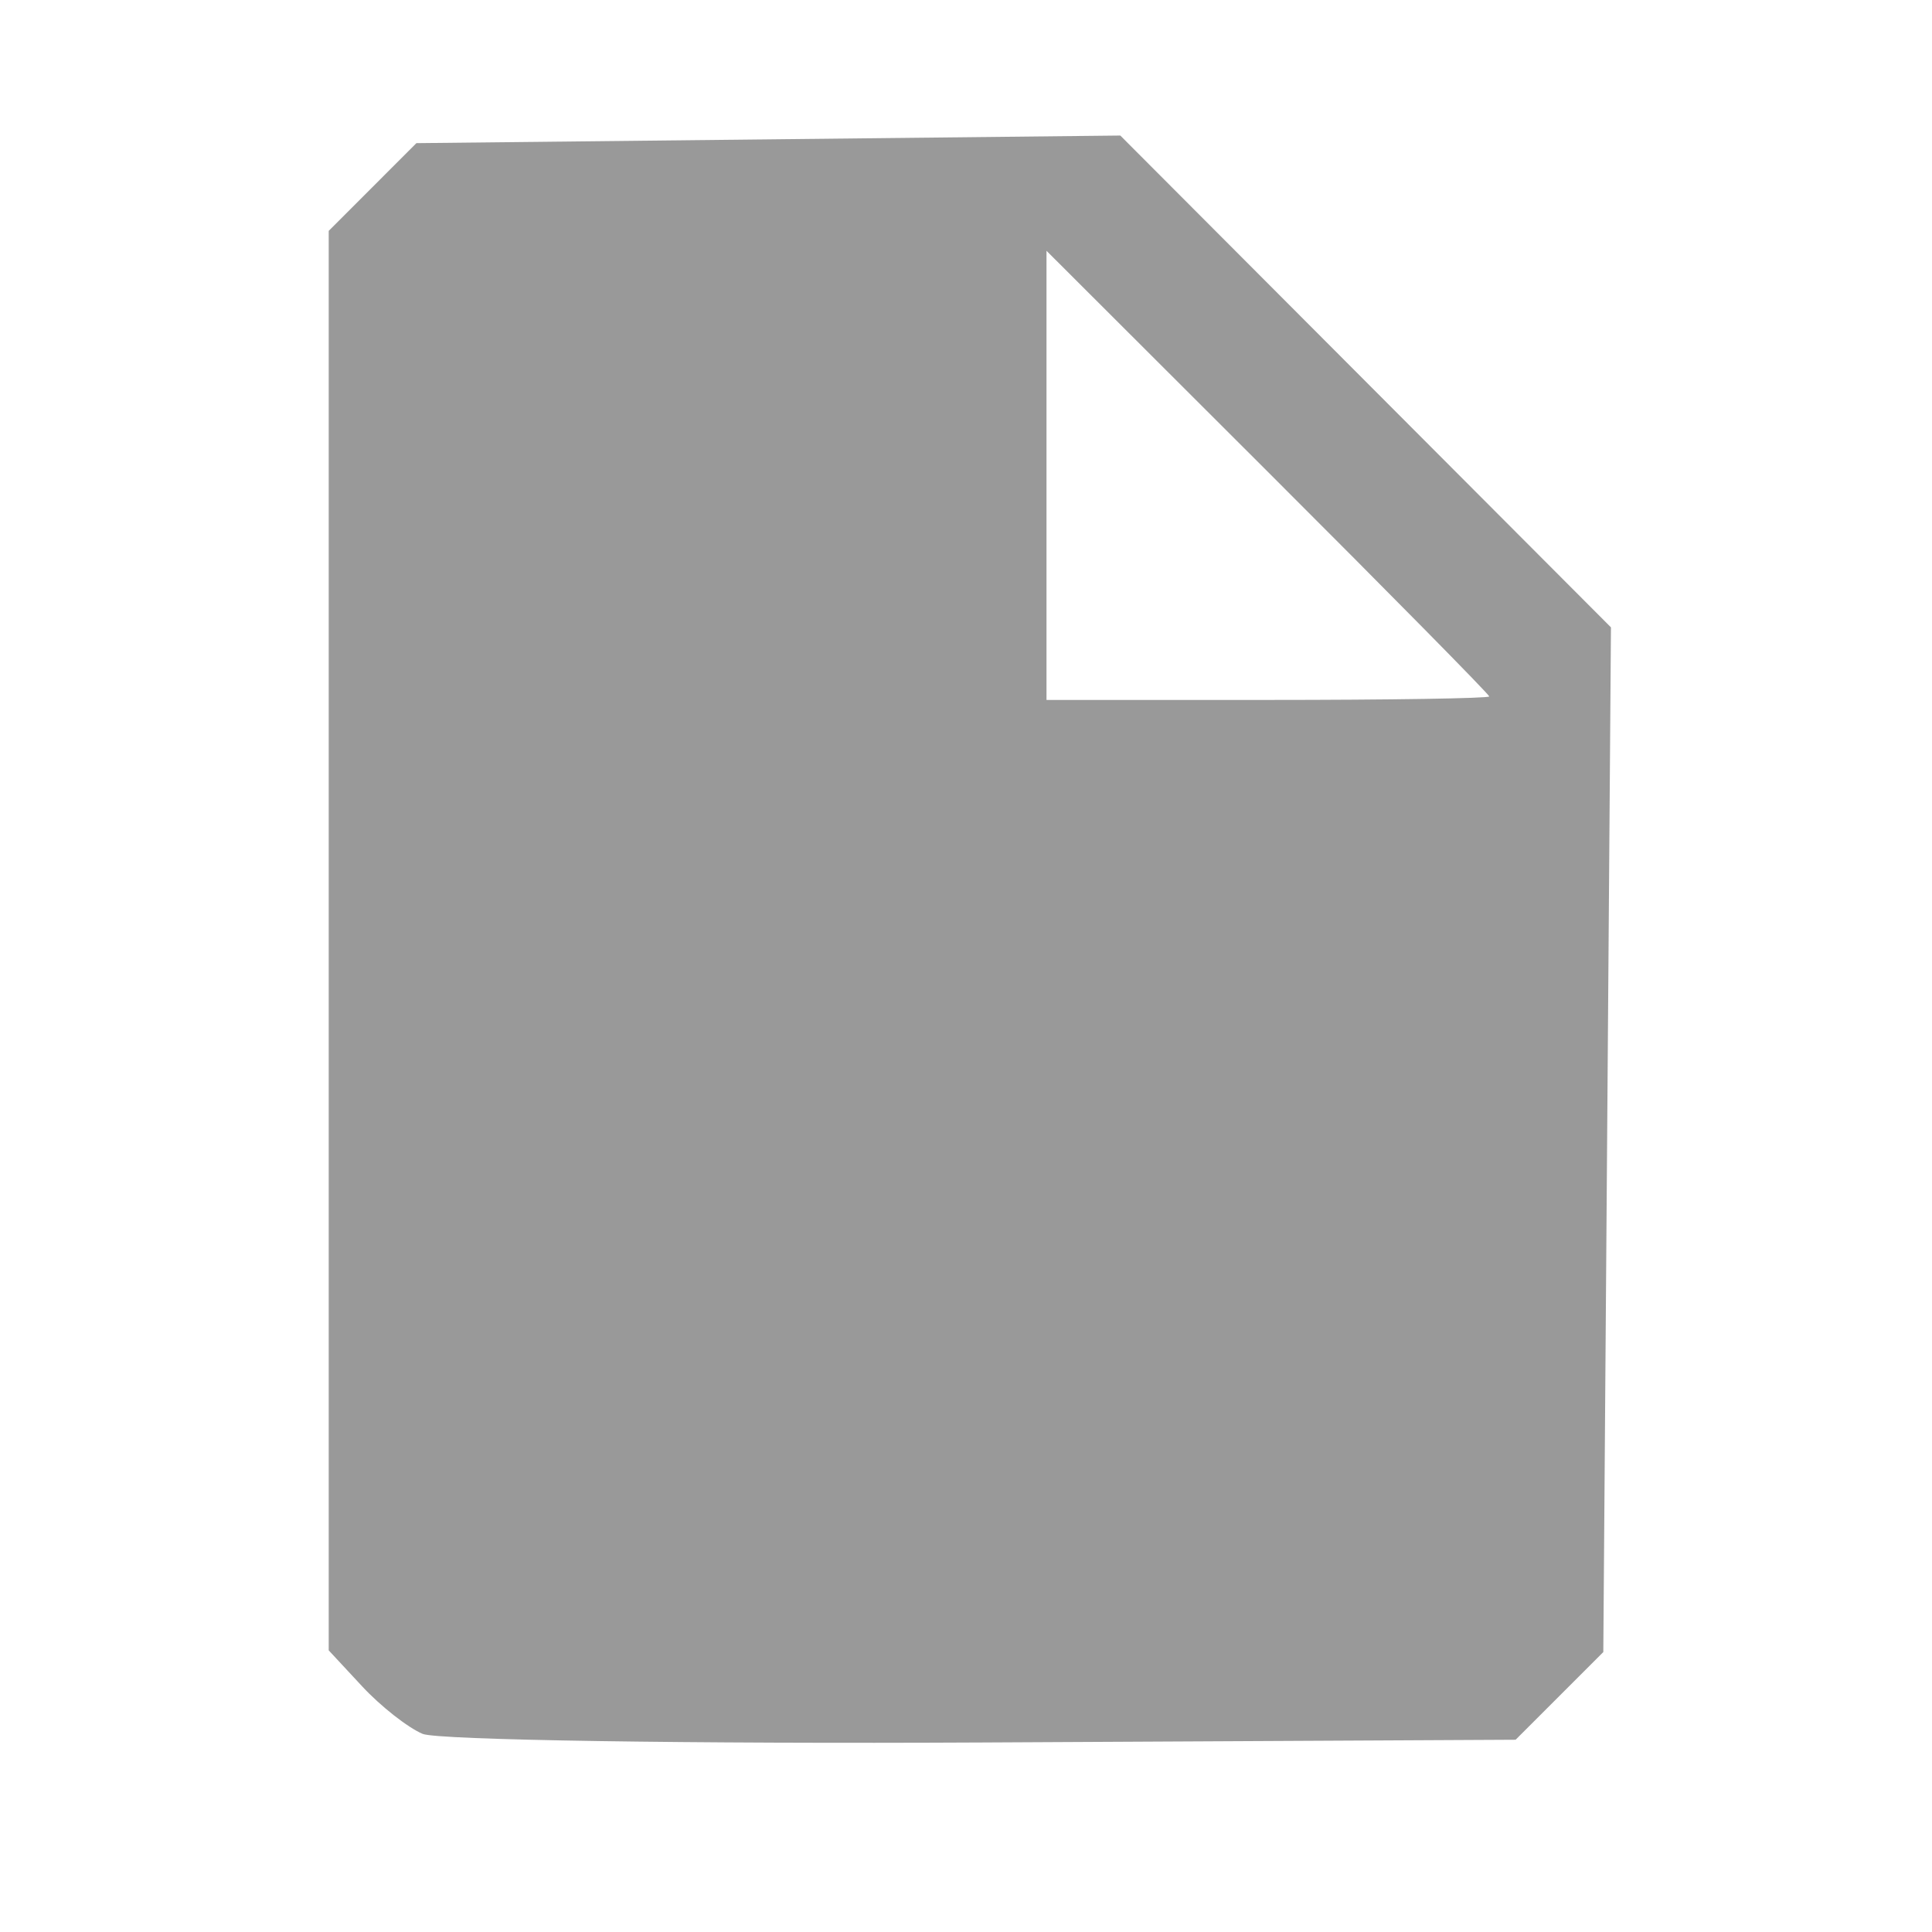
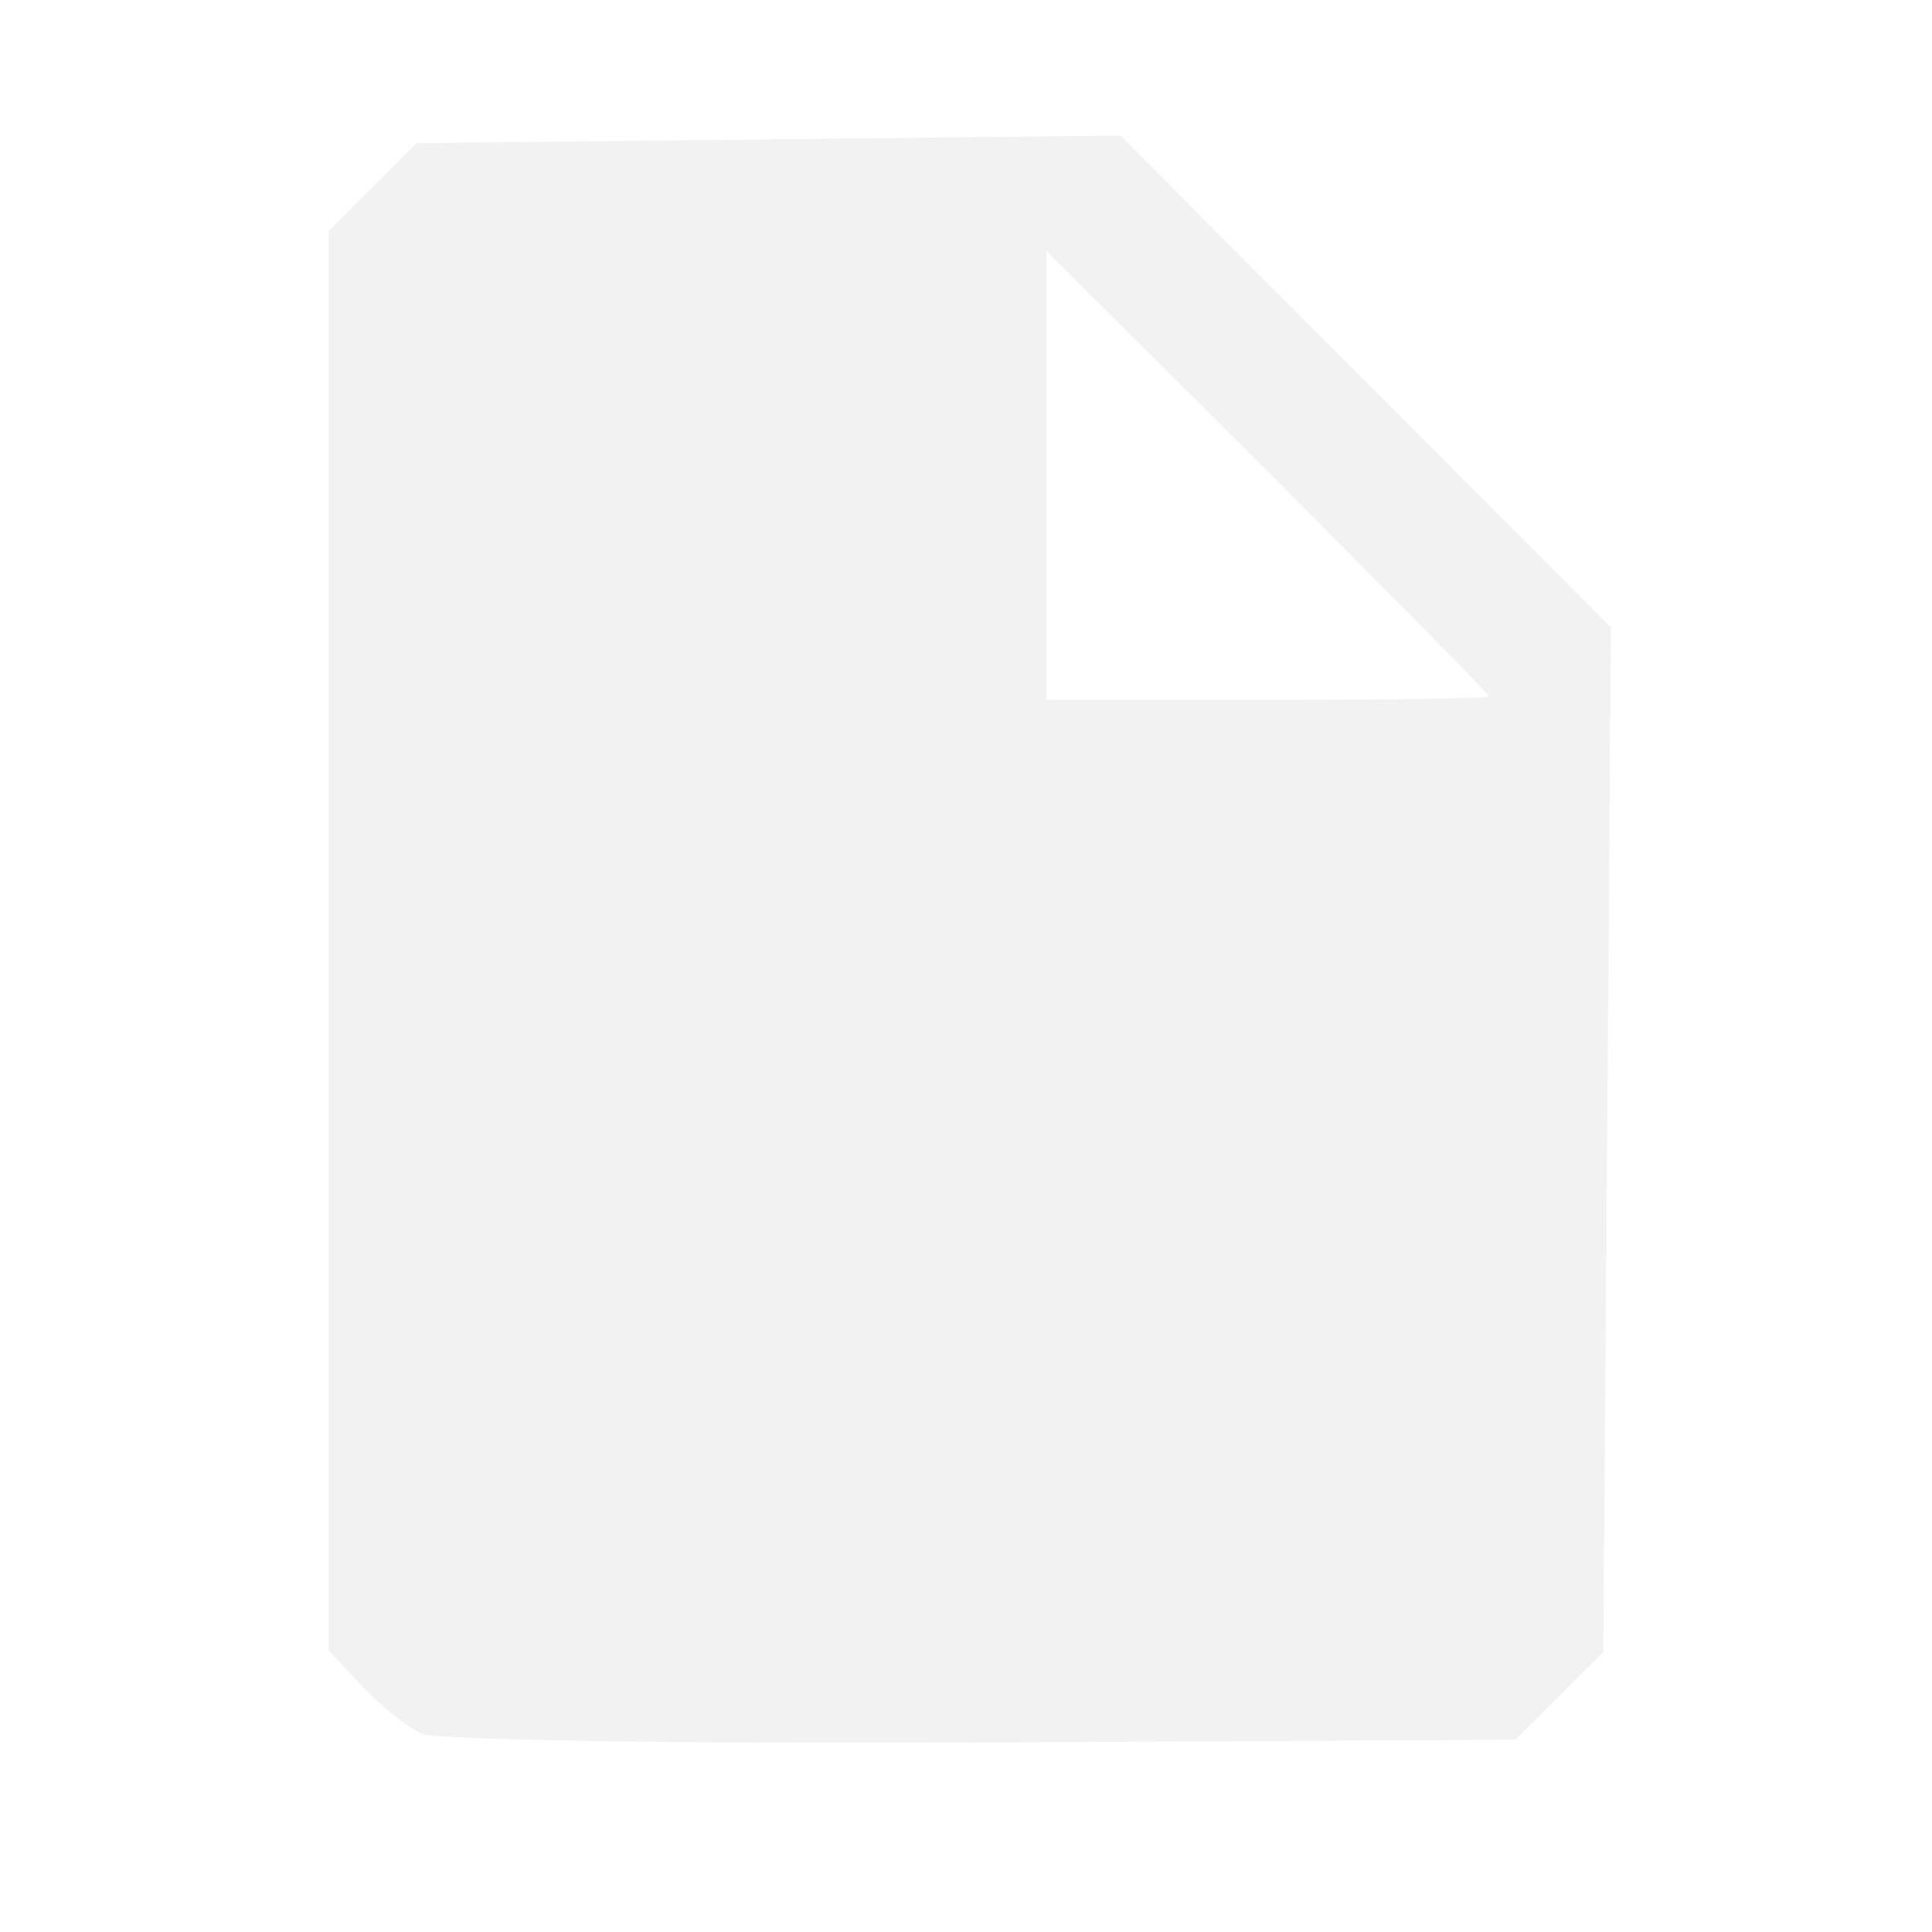
<svg xmlns="http://www.w3.org/2000/svg" version="1.1" id="svg2" width="192" height="192" viewBox="0 0 192 192">
  <defs id="defs6" />
-   <path style="fill:#999999;stroke-width:1.333" d="m 42,172.31 c -1.467,-0.619 -4.167,-2.74 -6,-4.712 l -3.333,-3.587 V 93.478 22.944 l 4.357,-4.359 4.357,-4.359 34.977,-0.378 34.977,-0.378 24.38,24.438 24.38,24.438 -0.38,50.916 -0.38,50.916 -4.358,4.358 -4.358,4.358 -52.976,0.272 C 68.506,173.314 43.467,172.929 42,172.31 Z M 148,69.211 c 0,-0.192 -9.9,-10.235 -22,-22.318 l -22,-21.97 v 22.318 22.318 h 22 c 12.1,0 22,-0.157 22,-0.348 z" id="path817" />
+   <path style="fill:#f2f2f2;stroke-width:1.333" d="m 42,172.31 c -1.467,-0.619 -4.167,-2.74 -6,-4.712 l -3.333,-3.587 V 93.478 22.944 l 4.357,-4.359 4.357,-4.359 34.977,-0.378 34.977,-0.378 24.38,24.438 24.38,24.438 -0.38,50.916 -0.38,50.916 -4.358,4.358 -4.358,4.358 -52.976,0.272 C 68.506,173.314 43.467,172.929 42,172.31 Z M 148,69.211 c 0,-0.192 -9.9,-10.235 -22,-22.318 l -22,-21.97 v 22.318 22.318 h 22 c 12.1,0 22,-0.157 22,-0.348 z" id="path817" />
</svg>
